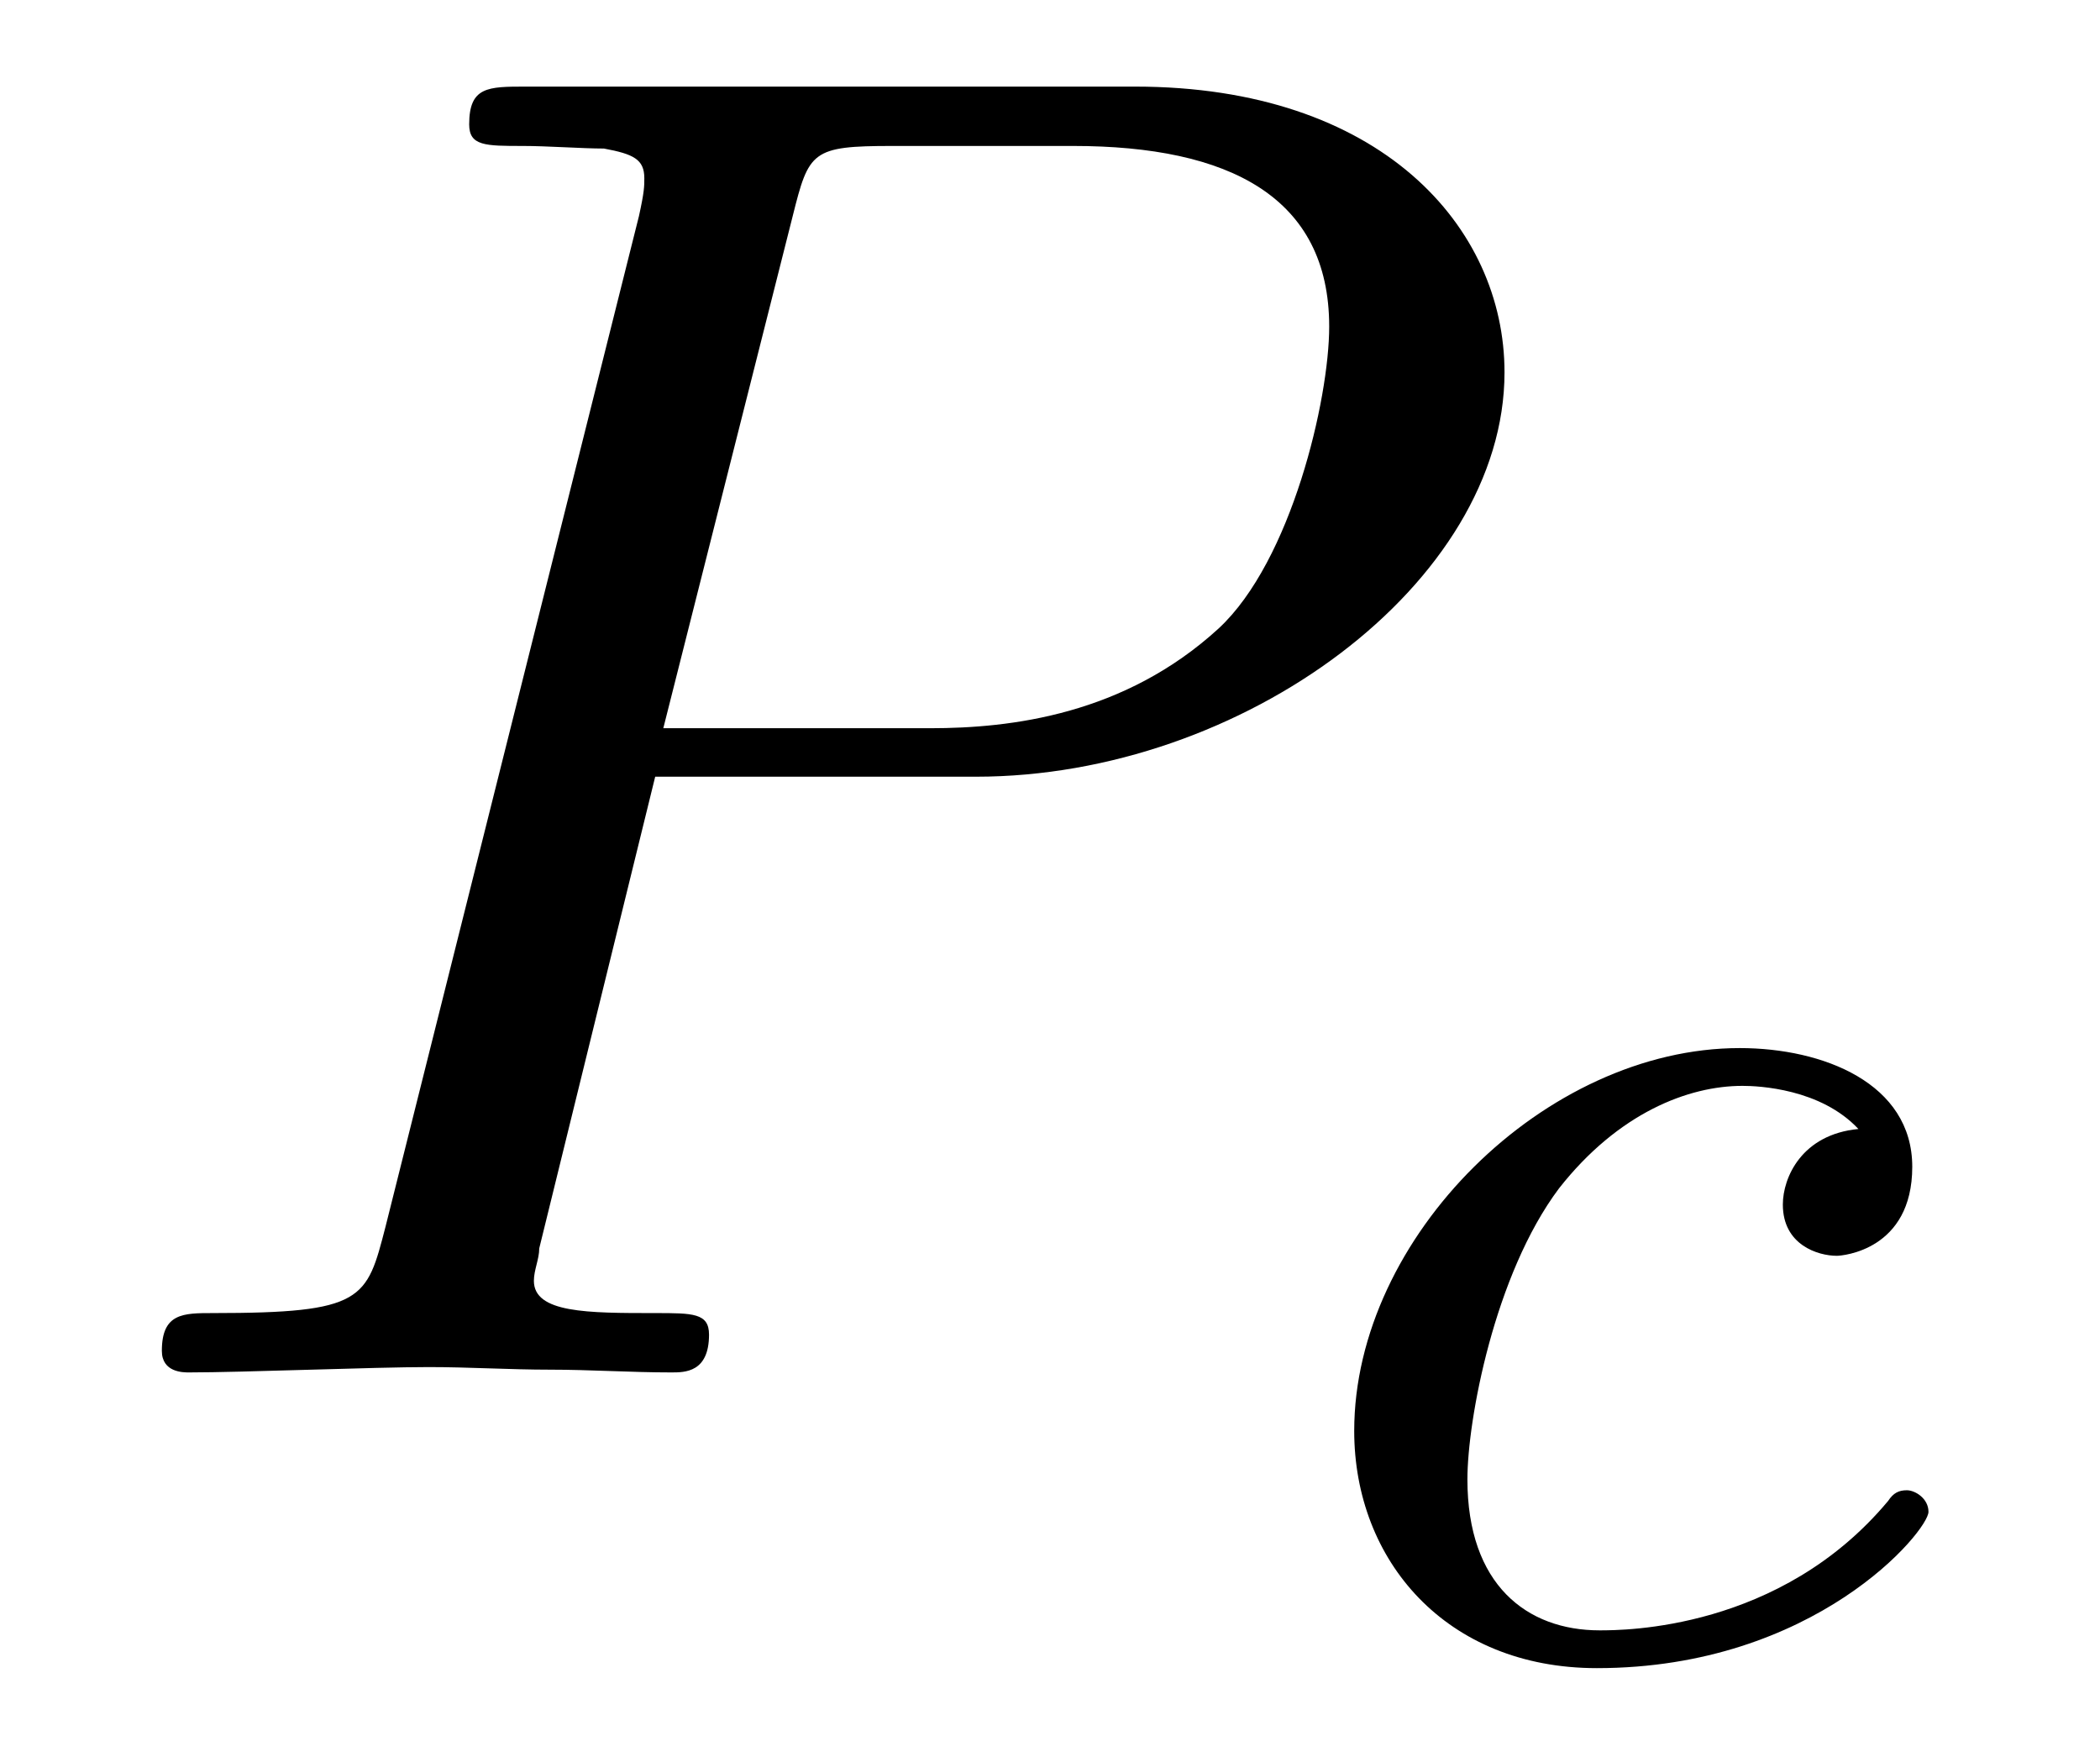
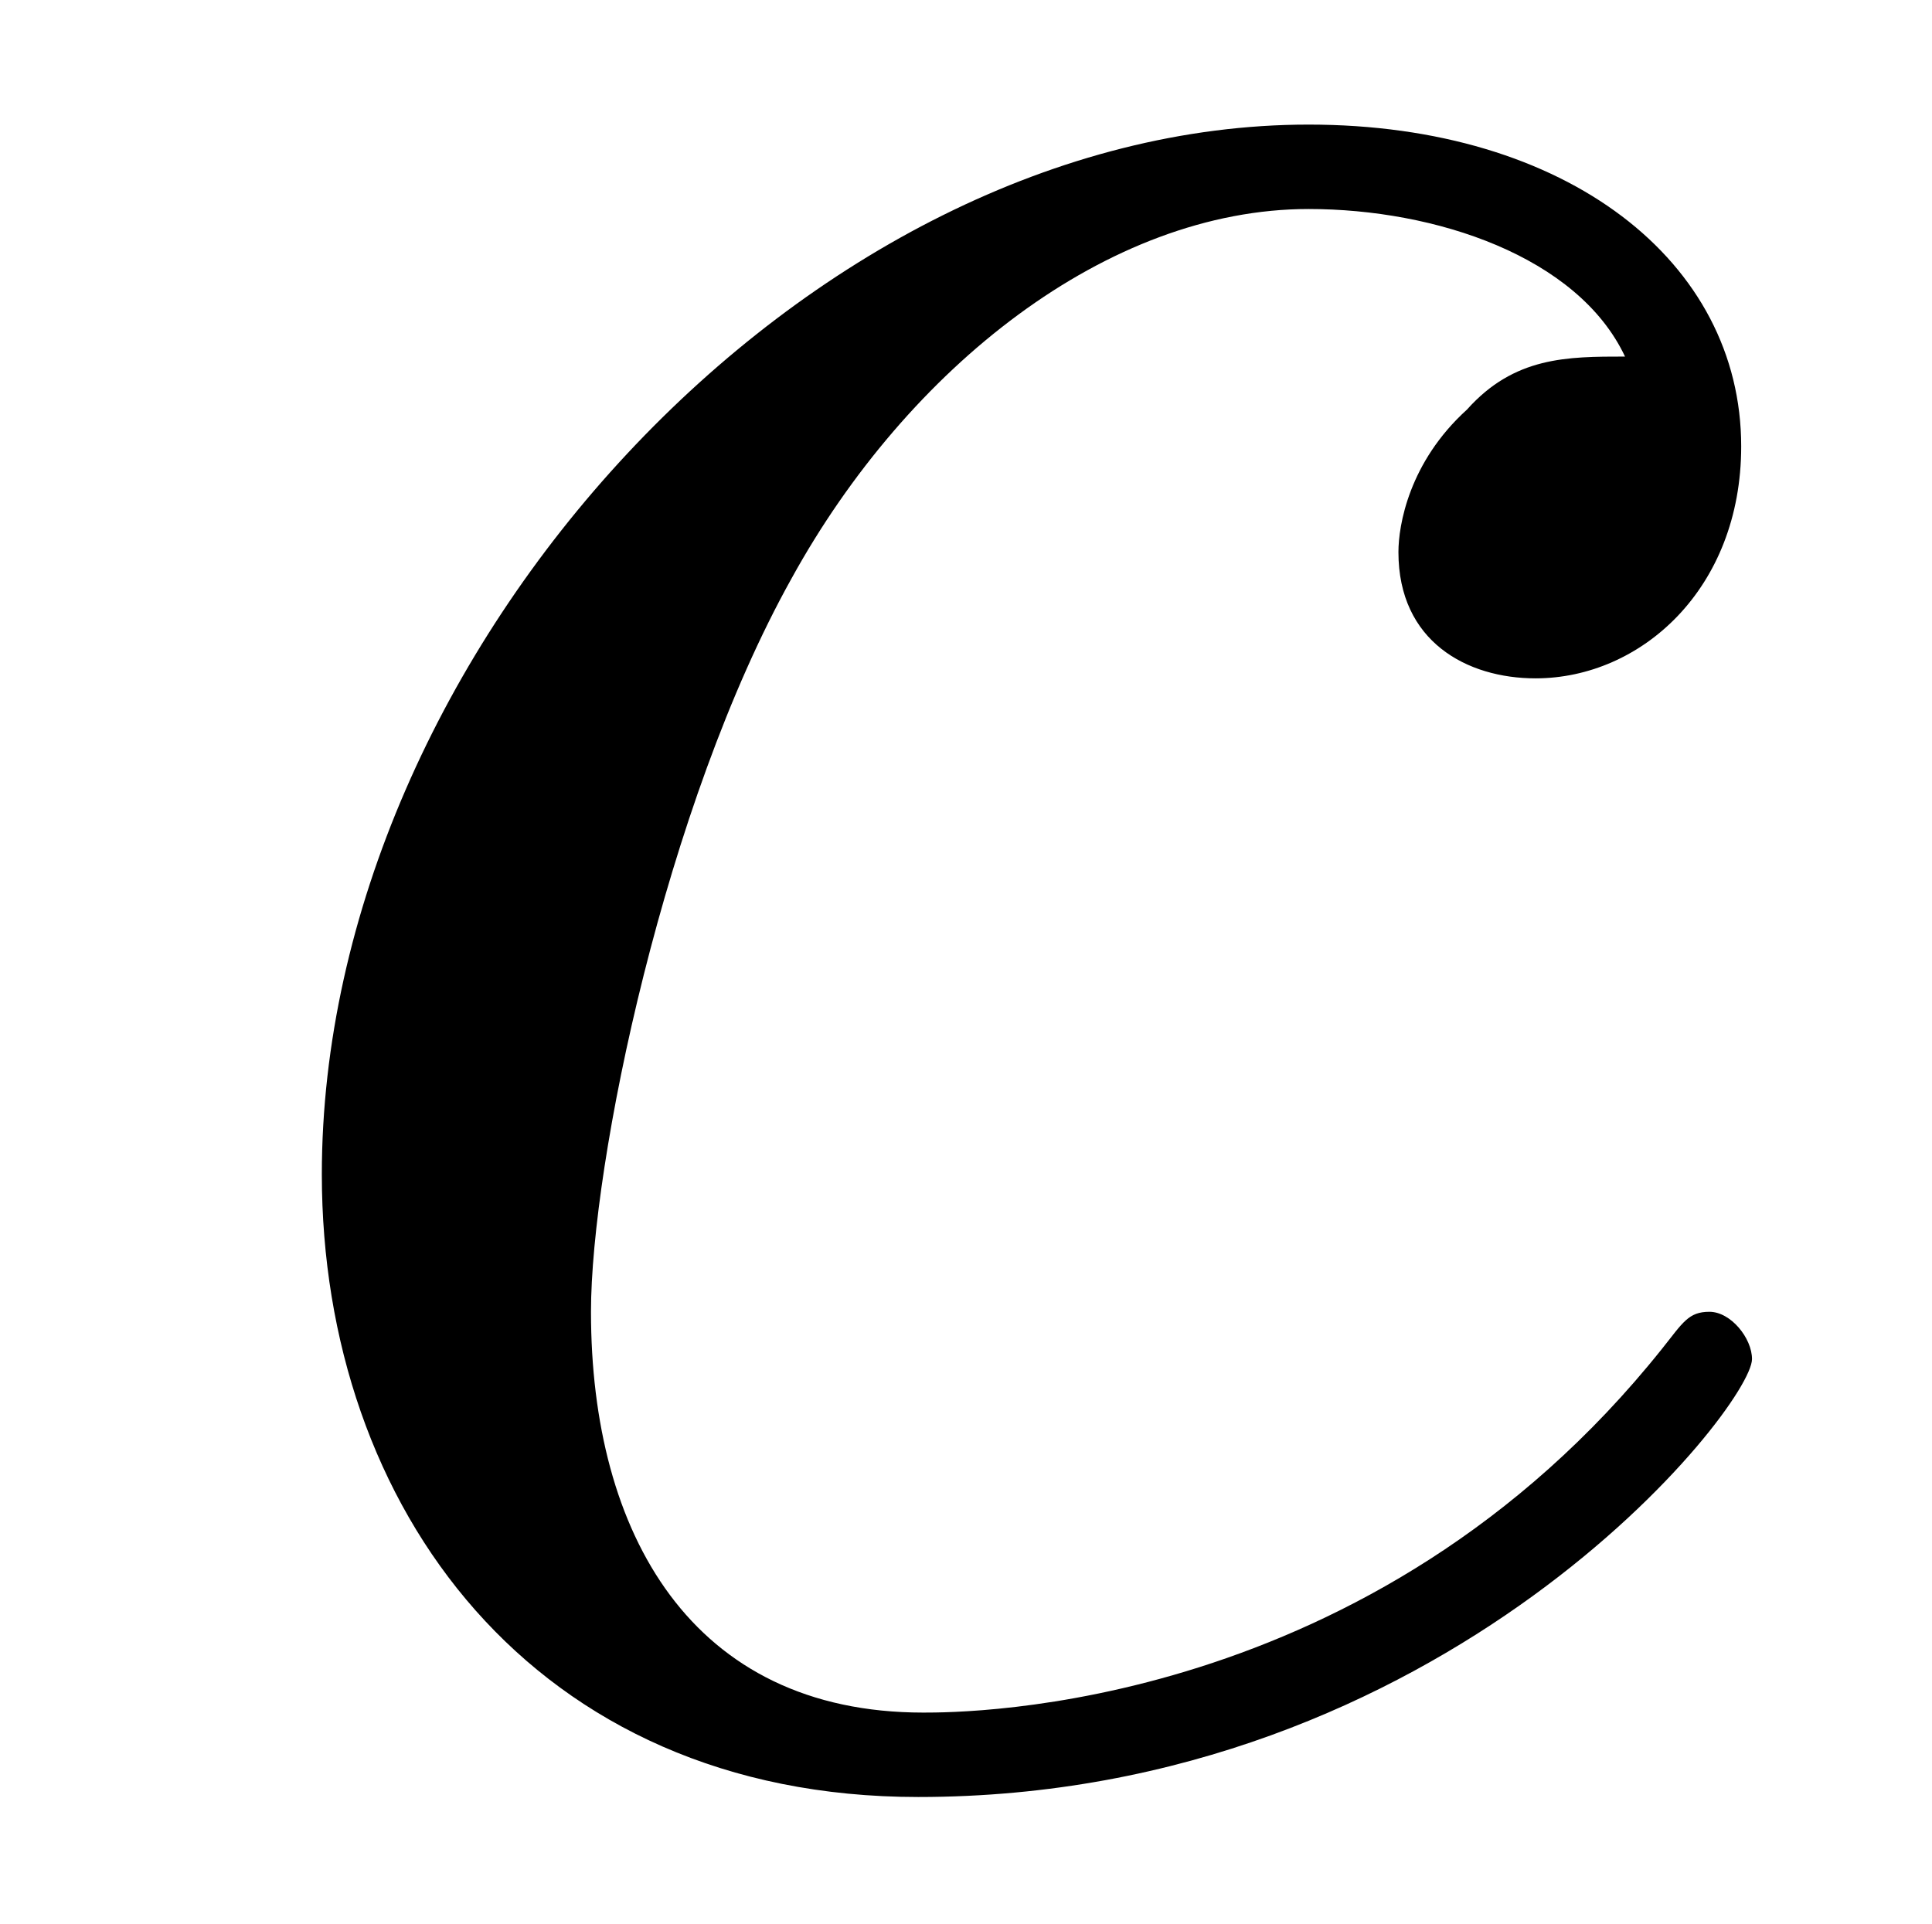
- <svg xmlns="http://www.w3.org/2000/svg" xmlns:xlink="http://www.w3.org/1999/xlink" viewBox="0 0 12.17 10.091" version="1.2">
+ <svg xmlns="http://www.w3.org/2000/svg" xmlns:xlink="http://www.w3.org/1999/xlink" viewBox="0 0 5.721 5.697" version="1.2">
  <defs>
    <g>
      <symbol overflow="visible" id="glyph0-0">
        <path style="stroke:none;" d="" />
      </symbol>
      <symbol overflow="visible" id="glyph0-1">
-         <path style="stroke:none;" d="M 3.297 -3.453 L 5.156 -3.453 C 6.703 -3.453 8.219 -4.578 8.219 -5.797 C 8.219 -6.641 7.5 -7.453 6.078 -7.453 L 2.547 -7.453 C 2.328 -7.453 2.219 -7.453 2.219 -7.234 C 2.219 -7.109 2.312 -7.109 2.531 -7.109 C 2.672 -7.109 2.875 -7.094 3 -7.094 C 3.172 -7.062 3.234 -7.031 3.234 -6.922 C 3.234 -6.875 3.234 -6.844 3.203 -6.703 L 1.734 -0.844 C 1.625 -0.422 1.609 -0.344 0.734 -0.344 C 0.562 -0.344 0.438 -0.344 0.438 -0.125 C 0.438 0 0.562 0 0.594 0 C 0.906 0 1.672 -0.031 1.984 -0.031 C 2.219 -0.031 2.453 -0.016 2.688 -0.016 C 2.922 -0.016 3.156 0 3.391 0 C 3.469 0 3.609 0 3.609 -0.219 C 3.609 -0.344 3.516 -0.344 3.297 -0.344 C 2.906 -0.344 2.594 -0.344 2.594 -0.531 C 2.594 -0.594 2.625 -0.656 2.625 -0.719 Z M 4.094 -6.703 C 4.188 -7.078 4.203 -7.109 4.672 -7.109 L 5.719 -7.109 C 6.625 -7.109 7.203 -6.812 7.203 -6.062 C 7.203 -5.641 6.984 -4.703 6.562 -4.312 C 6.016 -3.812 5.359 -3.734 4.891 -3.734 L 3.344 -3.734 Z M 4.094 -6.703 " />
-       </symbol>
-       <symbol overflow="visible" id="glyph1-0">
-         <path style="stroke:none;" d="" />
-       </symbol>
-       <symbol overflow="visible" id="glyph1-1">
-         <path style="stroke:none;" d="M 3.266 -3.047 C 2.938 -3.016 2.828 -2.766 2.828 -2.609 C 2.828 -2.375 3.031 -2.312 3.141 -2.312 C 3.172 -2.312 3.578 -2.344 3.578 -2.828 C 3.578 -3.312 3.062 -3.516 2.578 -3.516 C 1.453 -3.516 0.344 -2.422 0.344 -1.297 C 0.344 -0.547 0.875 0.078 1.75 0.078 C 3.016 0.078 3.672 -0.719 3.672 -0.828 C 3.672 -0.906 3.594 -0.953 3.547 -0.953 C 3.5 -0.953 3.469 -0.938 3.438 -0.891 C 2.812 -0.141 1.906 -0.141 1.766 -0.141 C 1.344 -0.141 1 -0.406 1 -1.016 C 1 -1.359 1.156 -2.203 1.531 -2.703 C 1.875 -3.141 2.281 -3.297 2.594 -3.297 C 2.688 -3.297 3.047 -3.281 3.266 -3.047 Z M 3.266 -3.047 " />
+         <path style="stroke:none;" d="M 4.312 -4.141 C 4.141 -4.141 3.984 -4.141 3.844 -3.984 C 3.672 -3.828 3.641 -3.641 3.641 -3.562 C 3.641 -3.297 3.844 -3.188 4.047 -3.188 C 4.359 -3.188 4.656 -3.453 4.656 -3.875 C 4.656 -4.422 4.141 -4.828 3.375 -4.828 C 1.891 -4.828 0.453 -3.266 0.453 -1.719 C 0.453 -0.734 1.078 0.125 2.219 0.125 C 3.781 0.125 4.688 -1.031 4.688 -1.172 C 4.688 -1.234 4.625 -1.312 4.562 -1.312 C 4.5 -1.312 4.484 -1.281 4.422 -1.203 C 3.562 -0.125 2.359 -0.125 2.234 -0.125 C 1.547 -0.125 1.25 -0.656 1.25 -1.312 C 1.25 -1.75 1.469 -2.812 1.844 -3.484 C 2.188 -4.109 2.781 -4.578 3.375 -4.578 C 3.75 -4.578 4.172 -4.438 4.312 -4.141 Z M 4.312 -4.141 " />
      </symbol>
    </g>
+     <clipPath id="clip1">
+       <path d="M 0 0 L 5.723 0 L 5.723 5.695 L 0 5.695 Z M 0 0 " />
+     </clipPath>
  </defs>
  <g id="surface1">
-     <g style="fill:rgb(0%,0%,0%);fill-opacity:1;">
-       <use xlink:href="#glyph0-1" x="0.5" y="7.955" />
-     </g>
-     <g style="fill:rgb(0%,0%,0%);fill-opacity:1;">
-       <use xlink:href="#glyph1-1" x="7.504" y="9.591" />
+     <g clip-path="url(#clip1)" clip-rule="nonzero">
+       <g style="fill:rgb(0%,0%,0%);fill-opacity:1;">
+         <use xlink:href="#glyph0-1" x="0.5" y="5.197" />
+       </g>
    </g>
  </g>
</svg>
